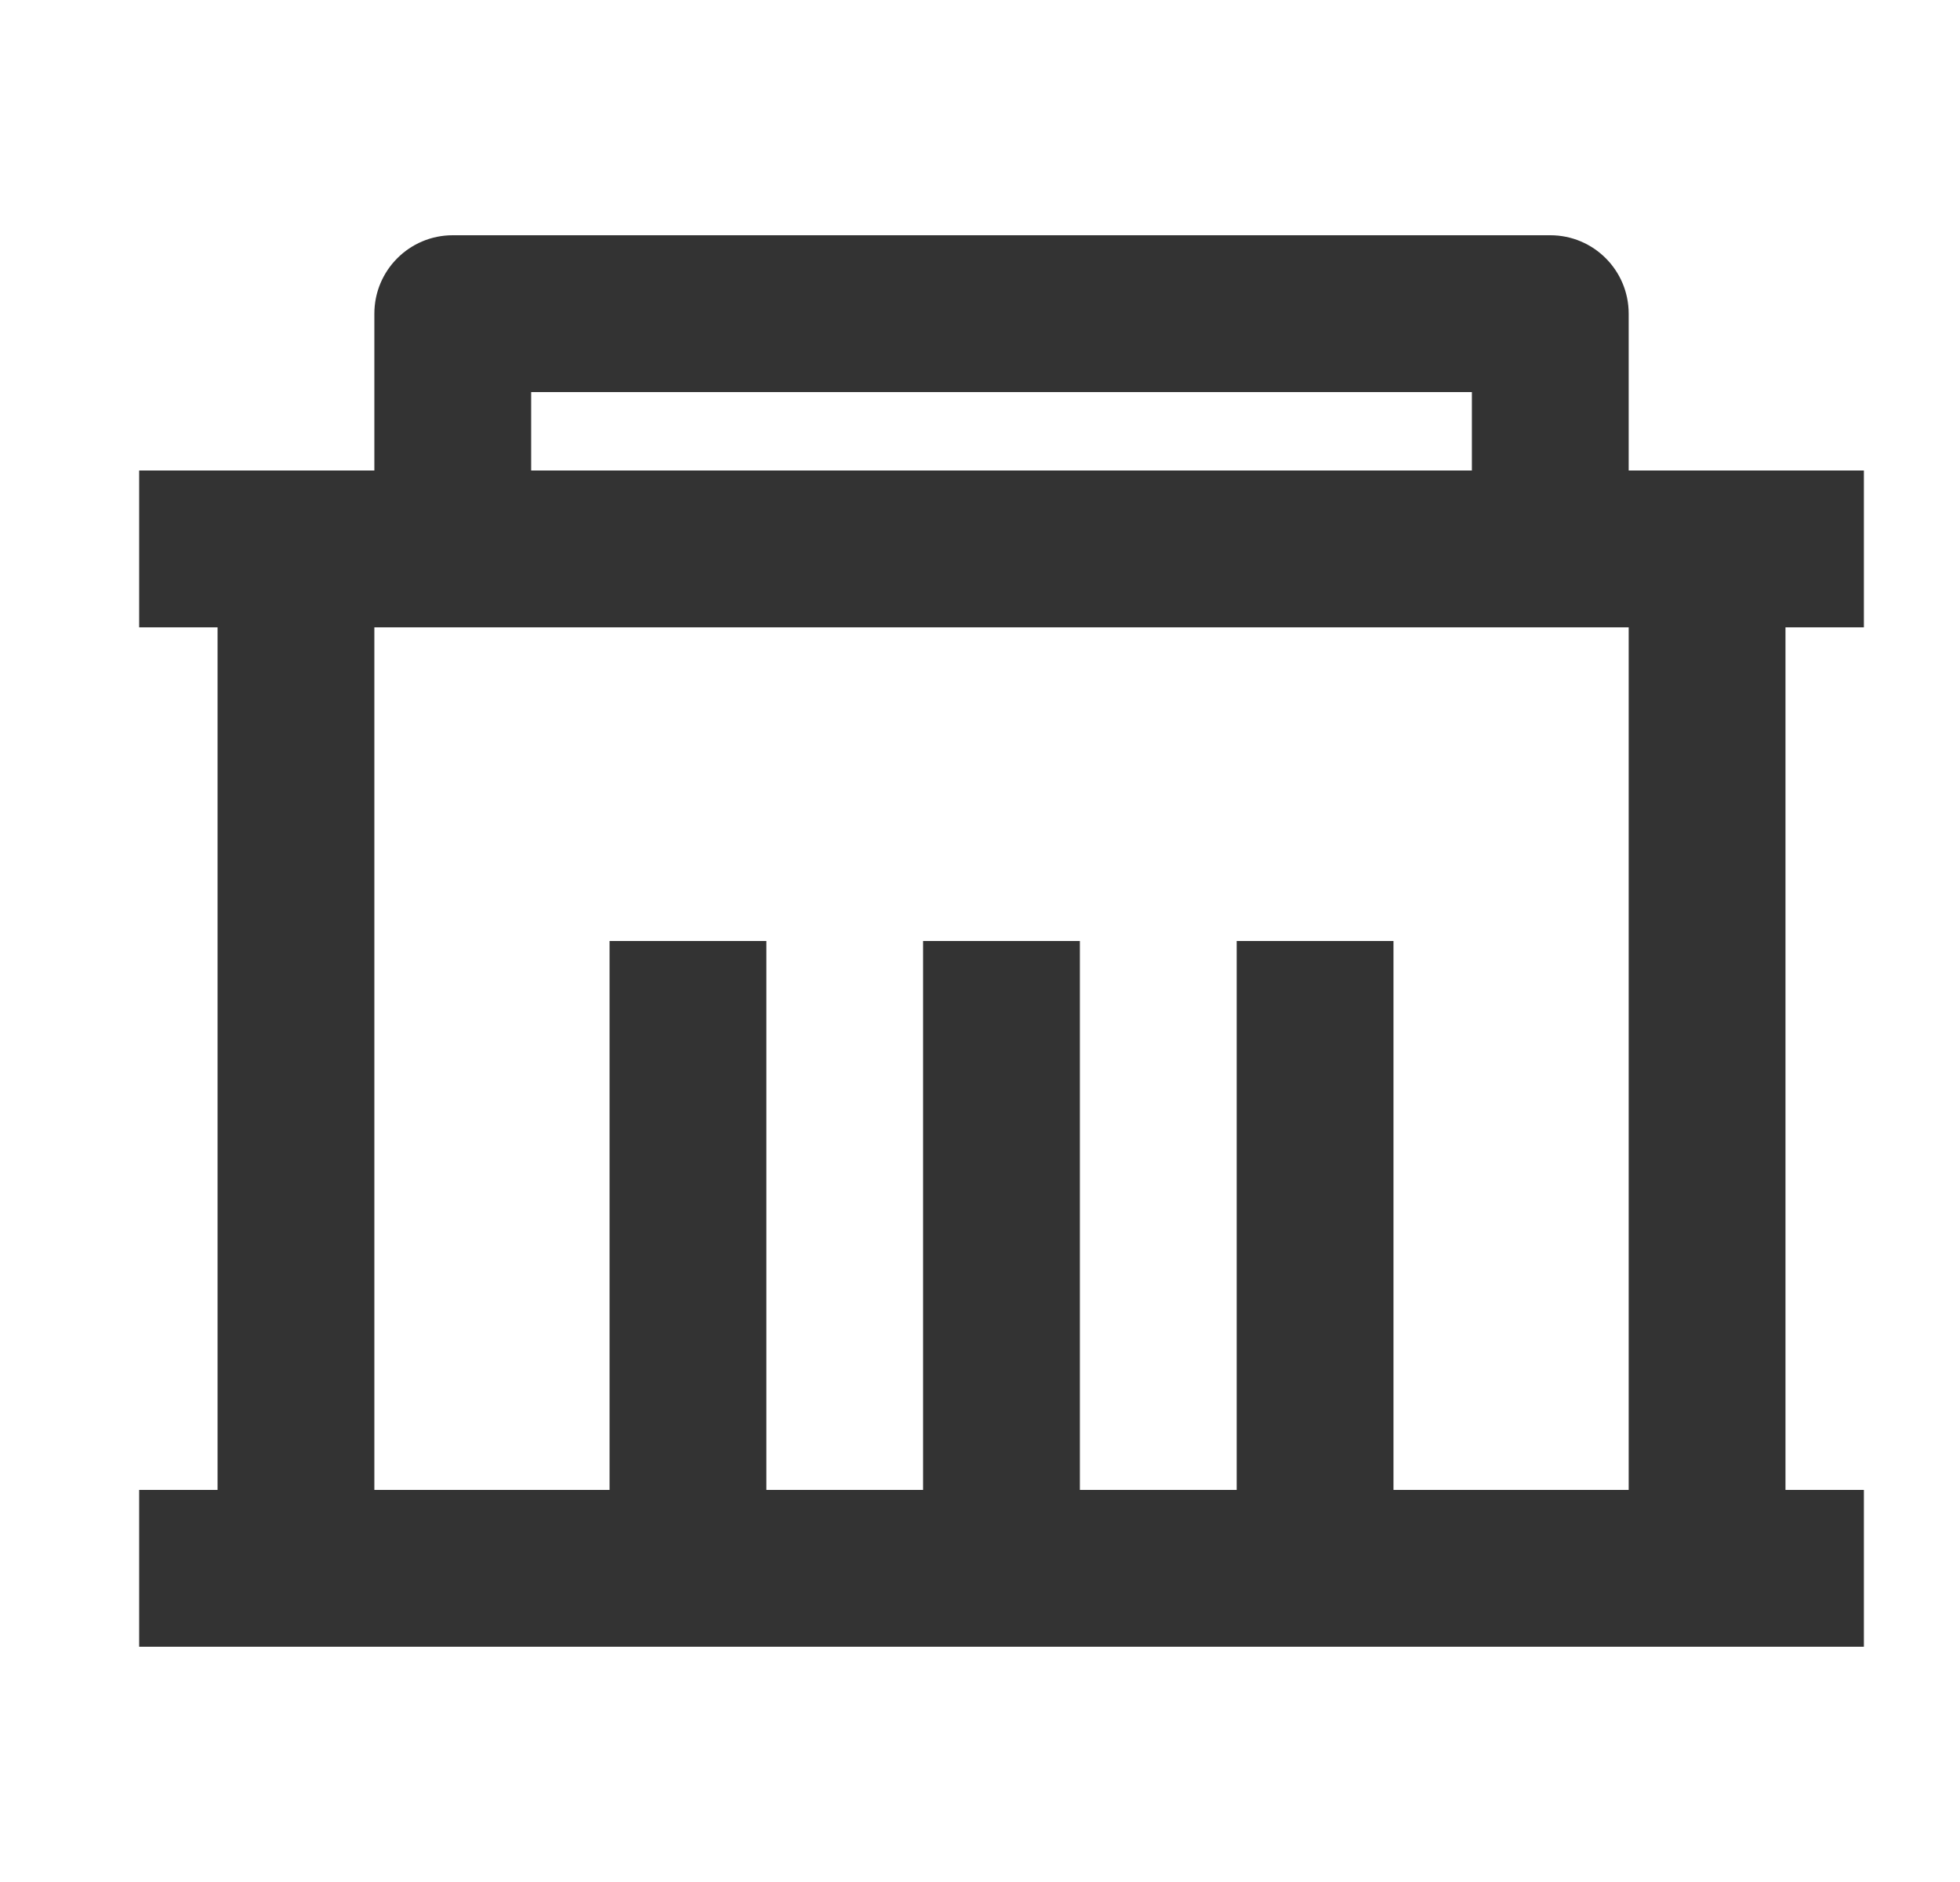
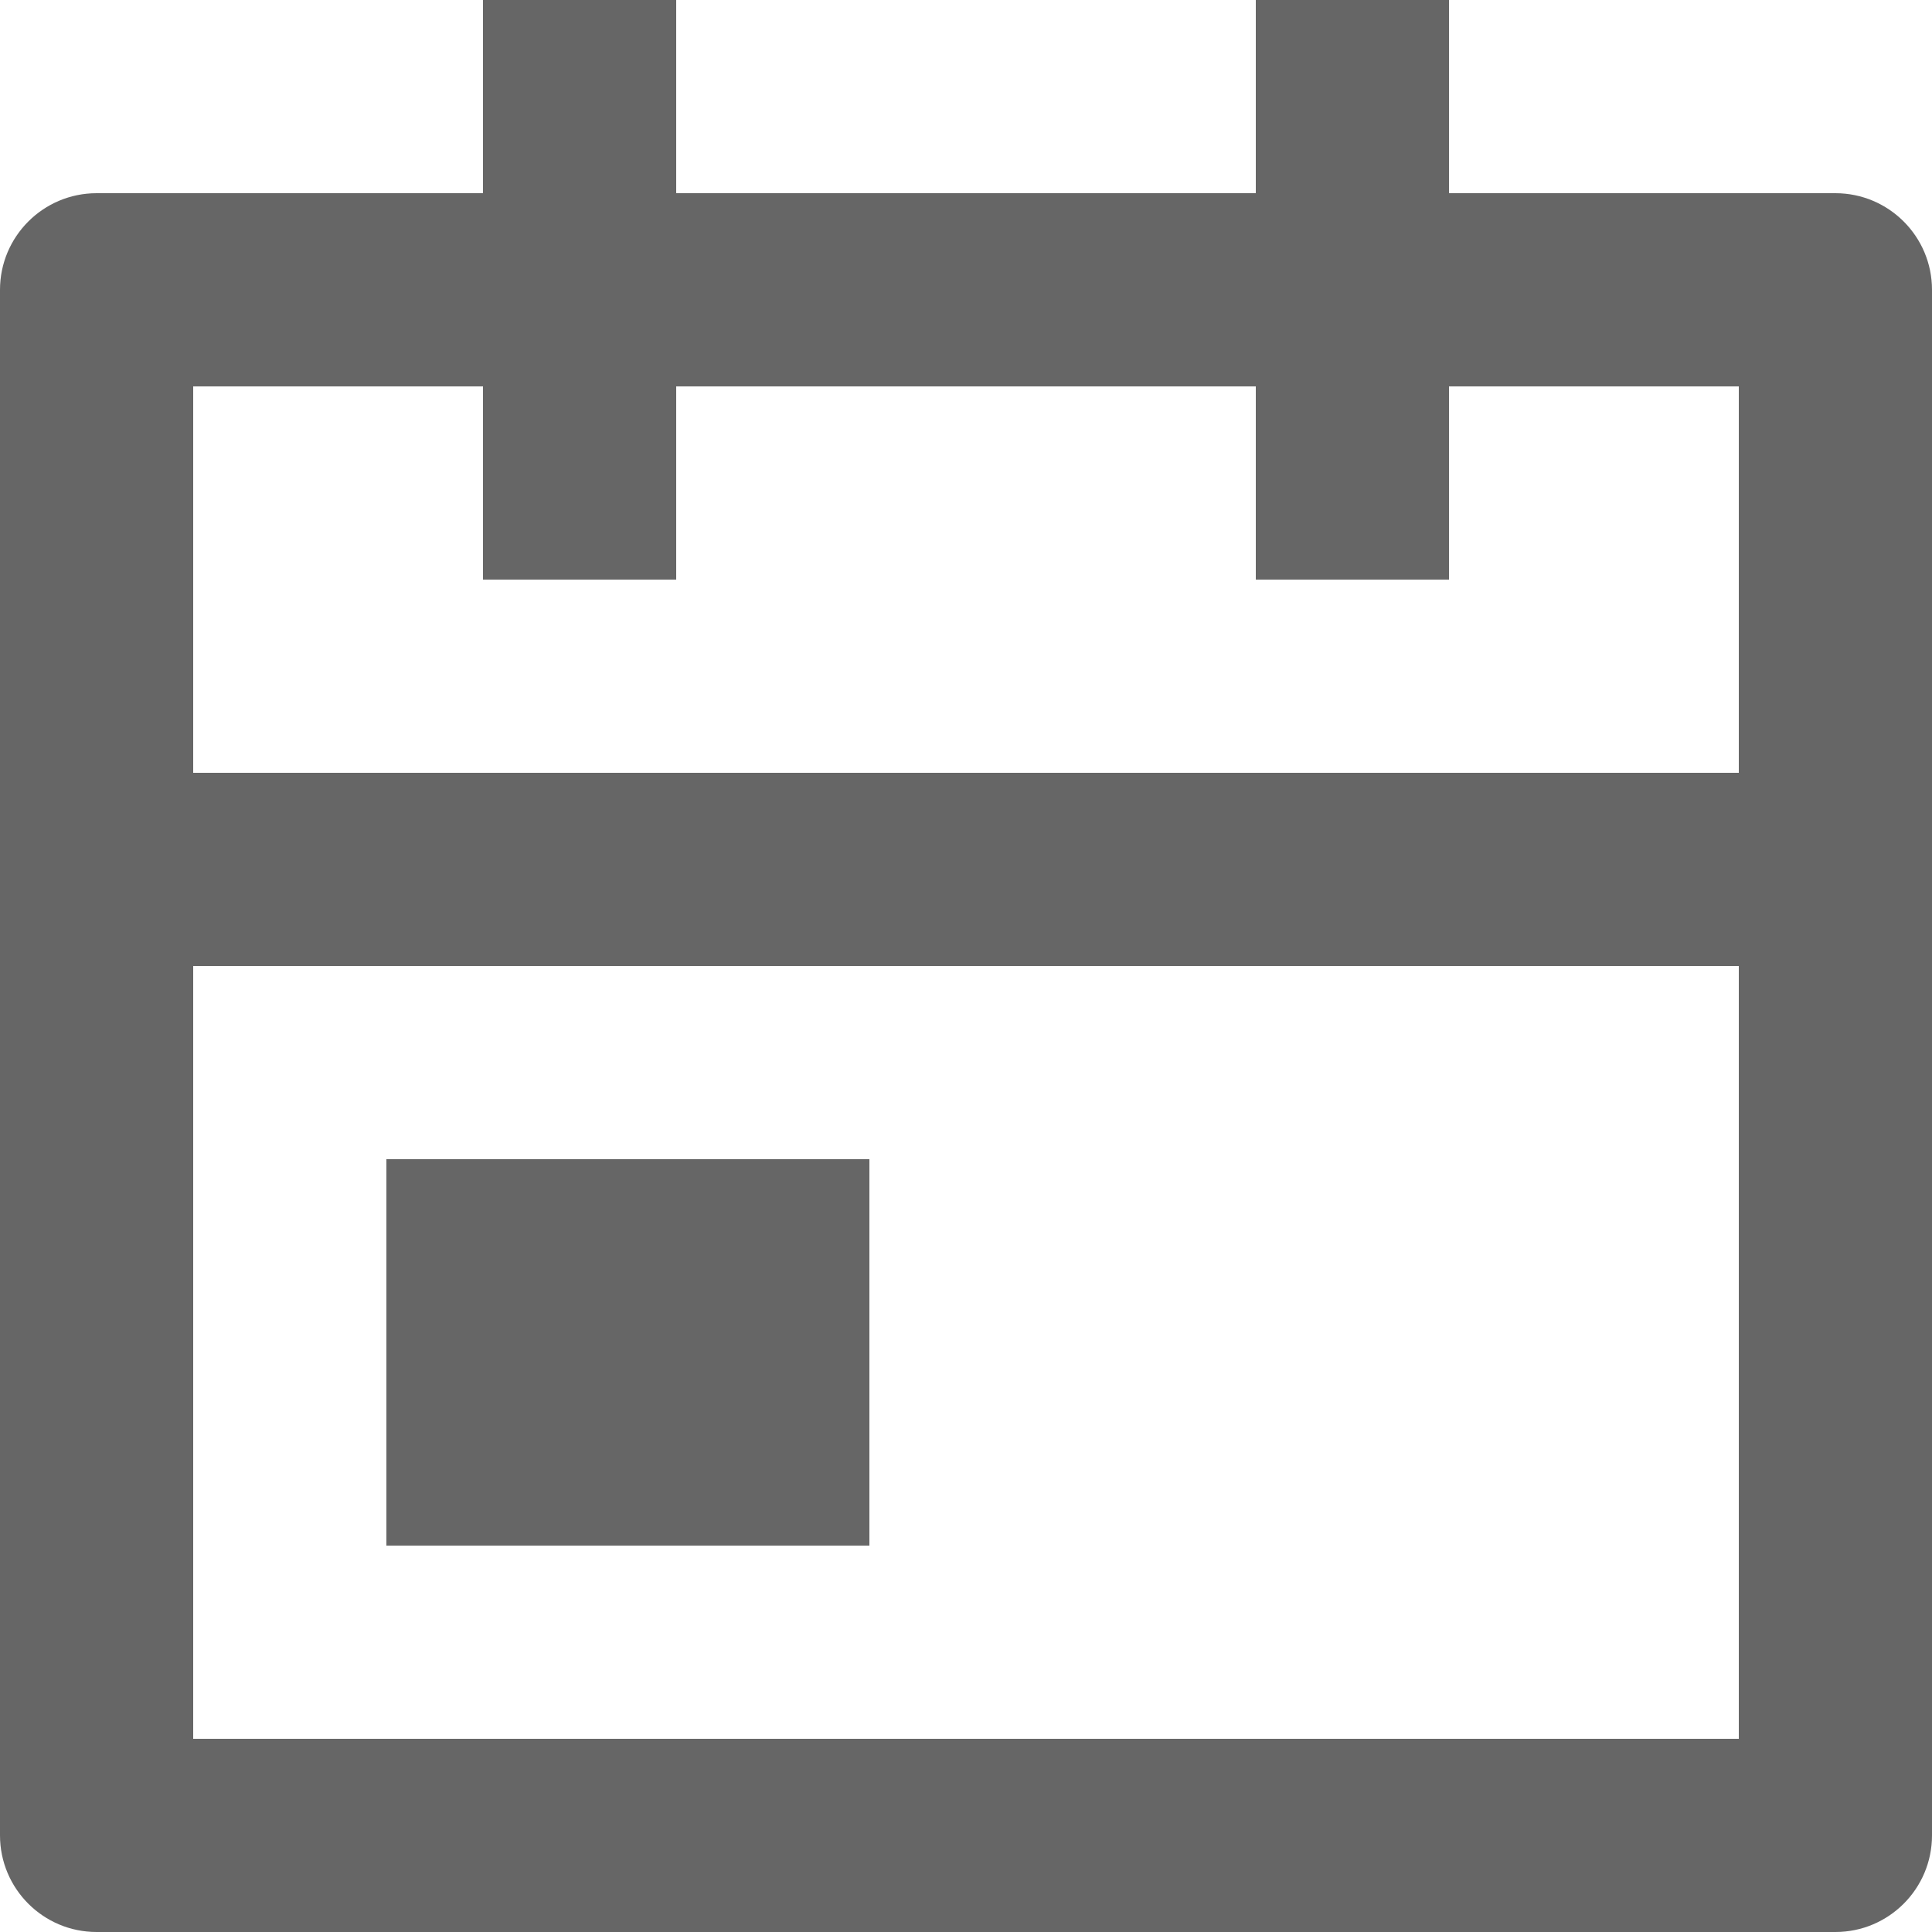
- <svg xmlns="http://www.w3.org/2000/svg" width="25" height="24" viewBox="0 0 25 24" fill="none">
-   <g id="page2-icon">
-     <path id="Vector" d="M20.774 6H23.774V8H22.774V19H23.774V21H1.775V19H2.775V8H1.775V6H4.775V4C4.775 3.448 5.222 3 5.775 3H19.774C20.327 3 20.774 3.448 20.774 4V6ZM20.774 8H4.775V19H7.775V12H9.775V19H11.774V12H13.774V19H15.774V12H17.774V19H20.774V8ZM6.775 5V6H18.774V5H6.775Z" fill="currentColor" fill-opacity="0.8" />
-   </g>
+ <svg xmlns="http://www.w3.org/2000/svg" width="20" height="20" viewBox="0 0 20 20" fill="none">
+   <path d="M7 0V2H13V0H15V2H19C19.552 2 20 2.448 20 3V19C20 19.552 19.552 20 19 20H1C0.448 20 0 19.552 0 19V3C0 2.448 0.448 2 1 2H5V0H7ZM18 10H2V18H18V10ZM9 12V16H4V12H9ZM5 4H2V8H18V4H15V6H13V4H7V6H5V4Z" fill="#666666" />
</svg>
